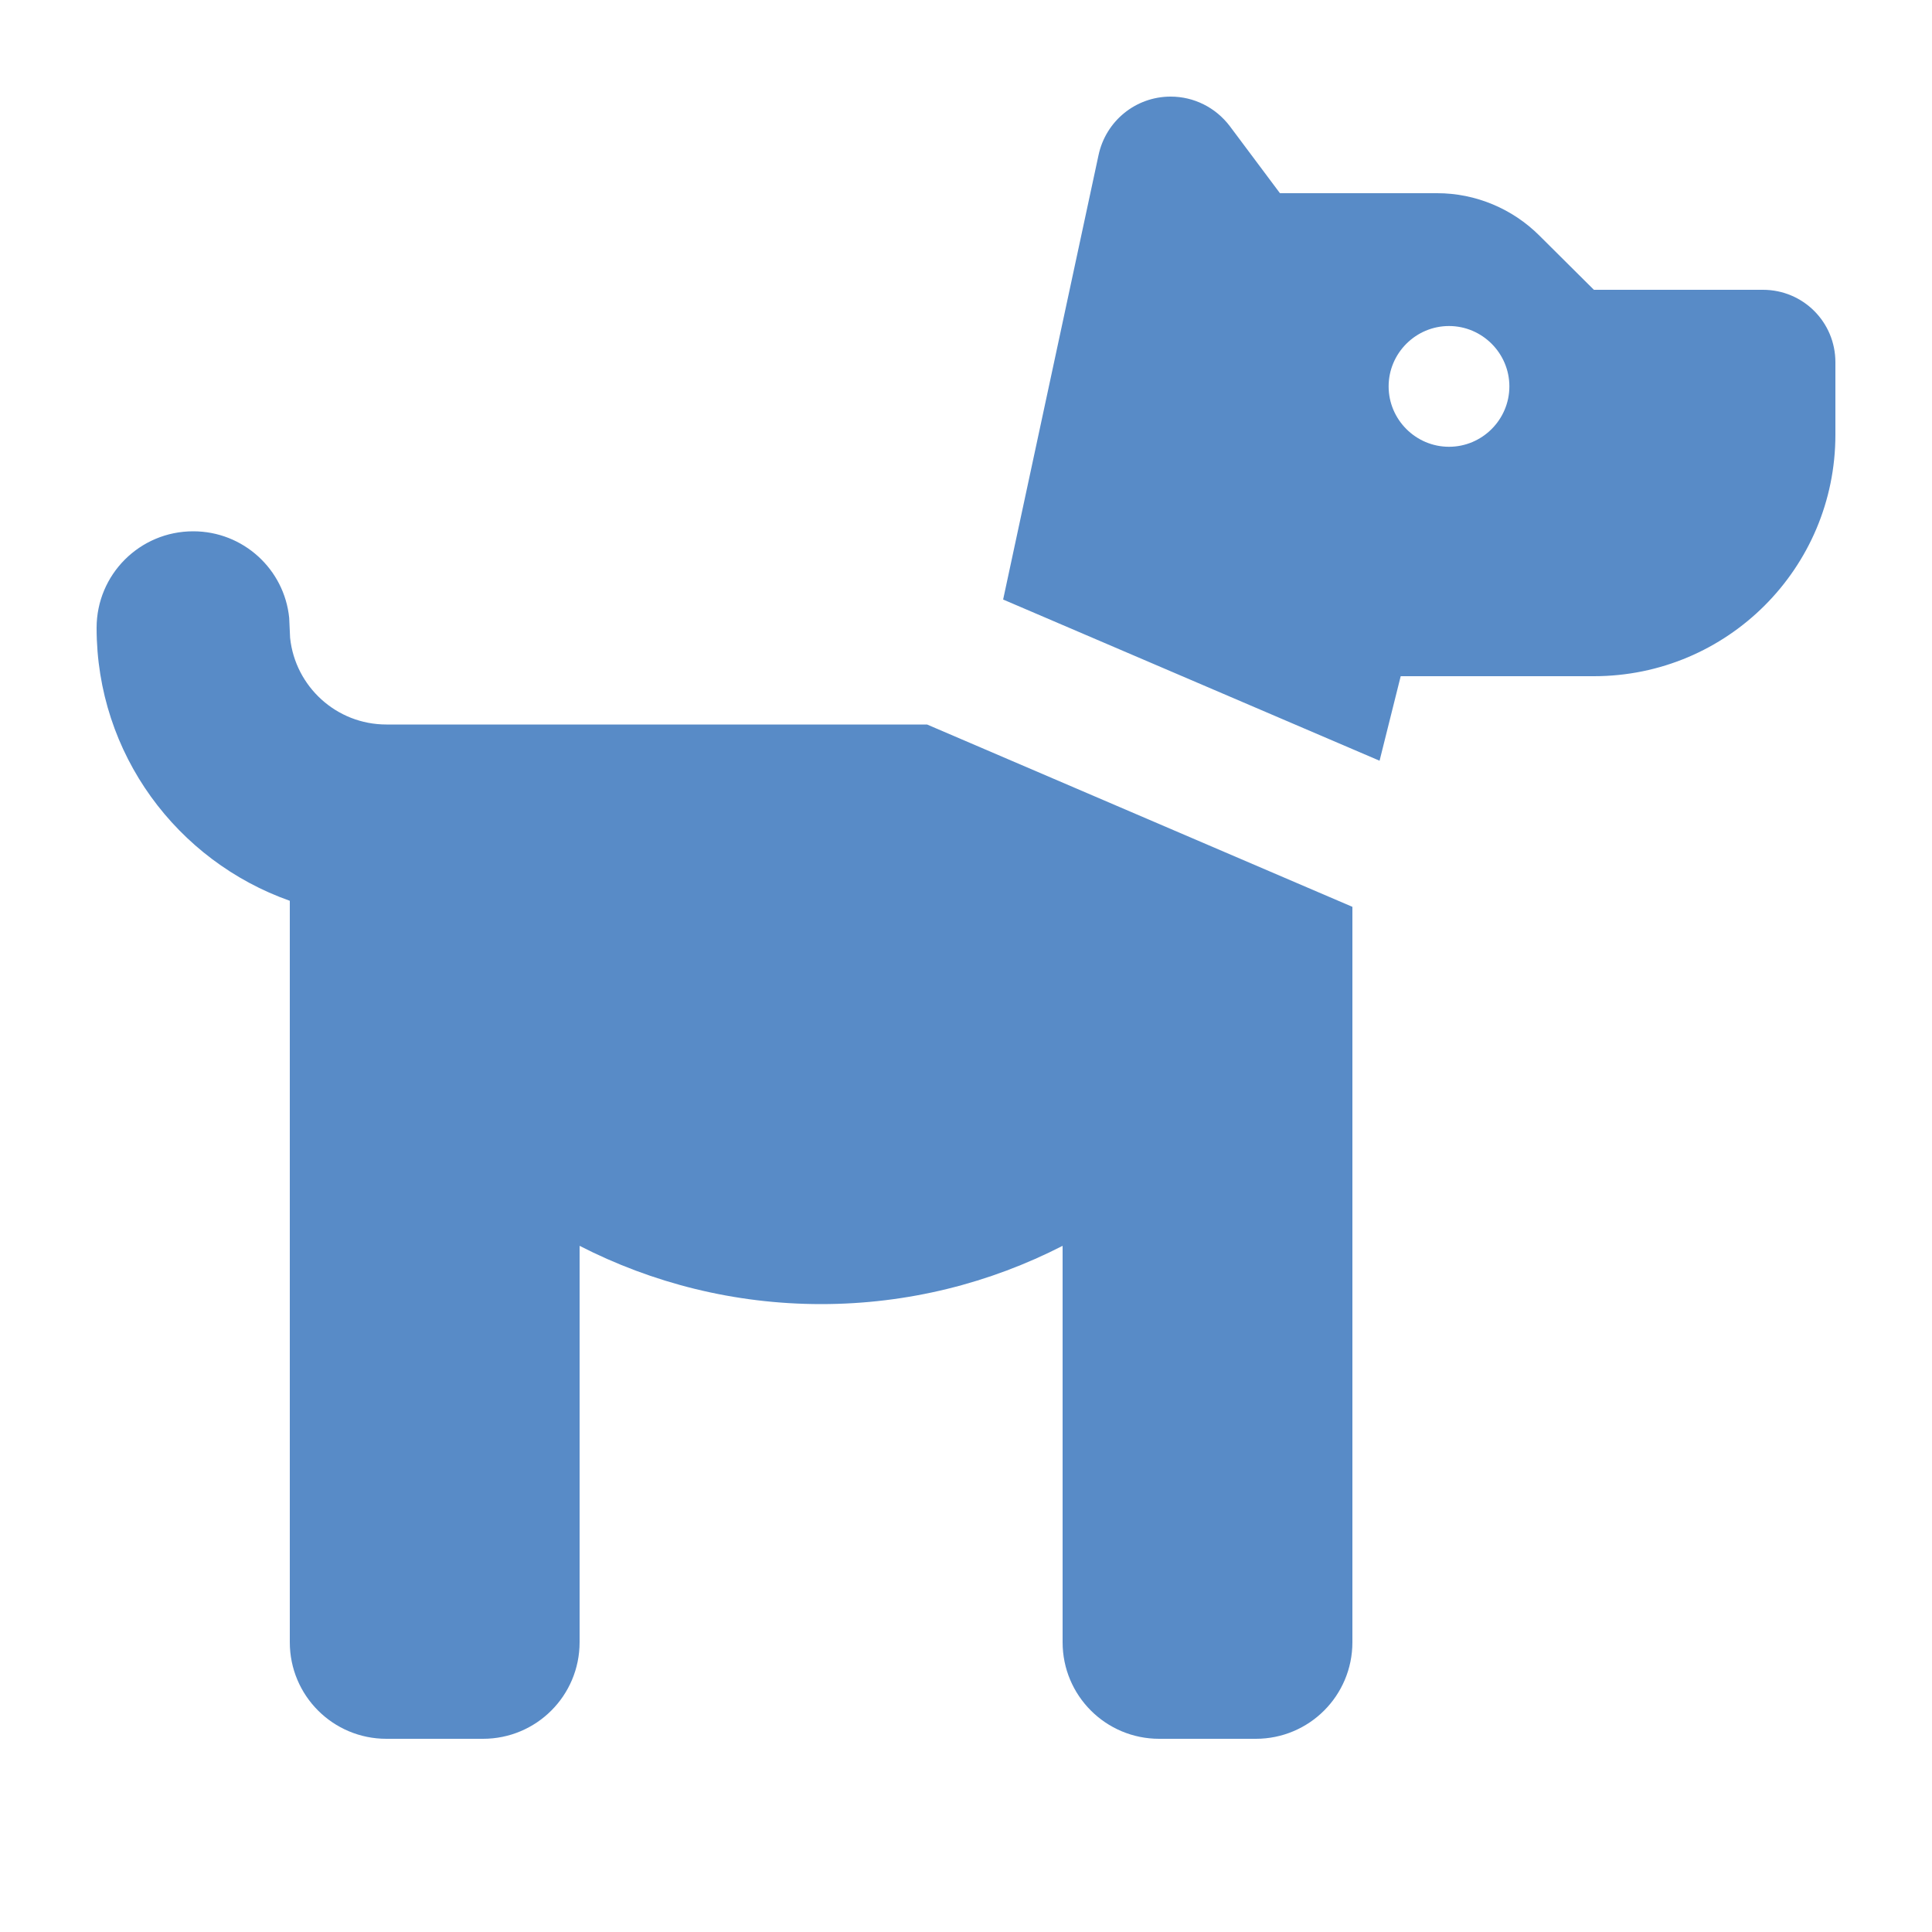
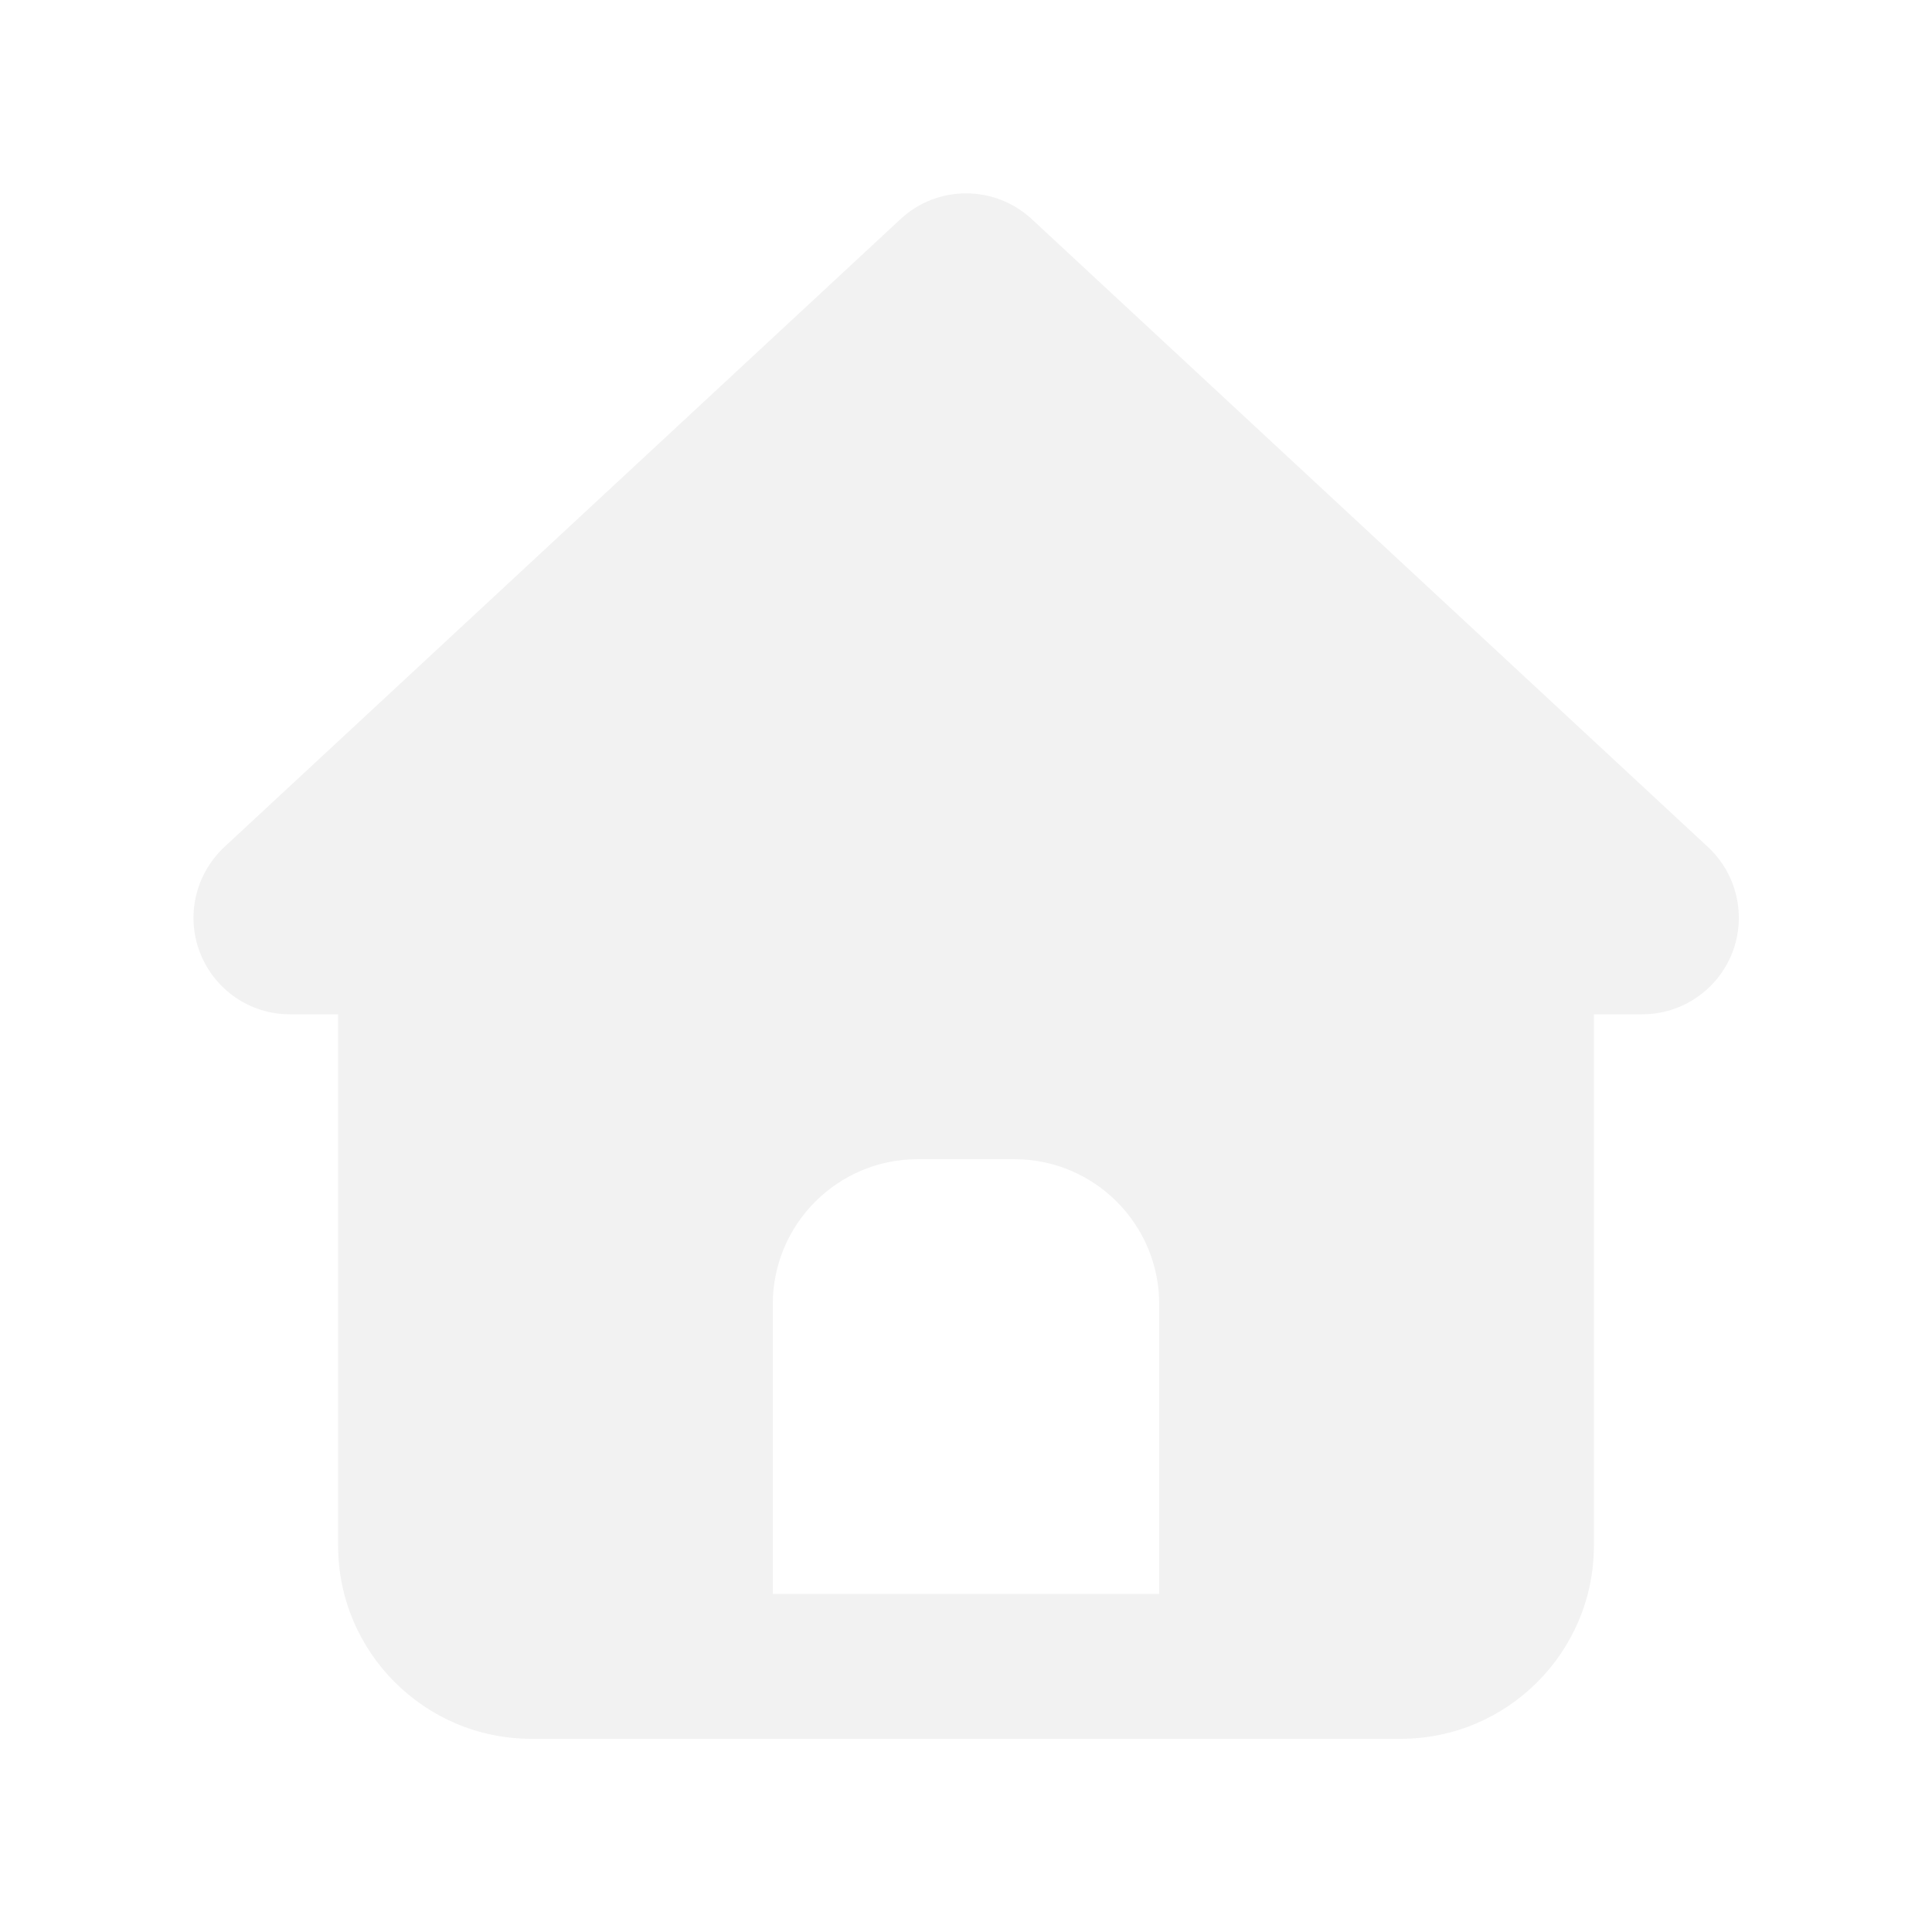
<svg xmlns="http://www.w3.org/2000/svg" viewBox="0 0 640 640">
-   <path d="M64 176C80.6 176 94.2 188.6 95.8 204.7L96.1 211.3C97.8 227.4 111.4 240 128 240L307.1 240L448 300.4L448 544C448 561.7 433.7 576 416 576L384 576C366.3 576 352 561.7 352 544L352 412.7C328 425 300.8 432 272 432C243.2 432 216 425 192 412.7L192 544C192 561.7 177.7 576 160 576L128 576C110.3 576 96 561.7 96 544L96 298.4C58.7 285.2 32 249.8 32 208C32 190.3 46.3 176 64 176zM387.8 32C395.5 32 402.7 35.6 407.4 41.8L424 64L476.1 64C488.8 64 501 69.1 510 78.1L528 96L584 96C597.3 96 608 106.7 608 120L608 144C608 188.2 572.2 224 528 224L464 224L457 252L332.3 198.6L363.9 51.4C366.3 40.1 376.2 32 387.8 32zM480 108C469 108 460 117 460 128C460 139 469 148 480 148C491 148 500 139 500 128C500 117 491 108 480 108z" fill="#588bc7" />
+   <path d="M341.8 72.6C329.5 61.2 310.5 61.2 298.3 72.6L74.3 280.6C64.7 289.6 61.5 303.5 66.3 315.7C71.1 327.9 82.8 336 96 336L112 336L112 512C112 547.3 140.7 576 176 576L464 576C499.3 576 528 547.3 528 512L528 336L544 336C557.2 336 569 327.9 573.8 315.7C578.6 303.5 575.4 289.5 565.8 280.6L341.8 72.6zM304 384L336 384C362.5 384 384 405.5 384 432L384 528L256 528L256 432C256 405.5 277.5 384 304 384z" fill="#f2f2f2" />
</svg>
